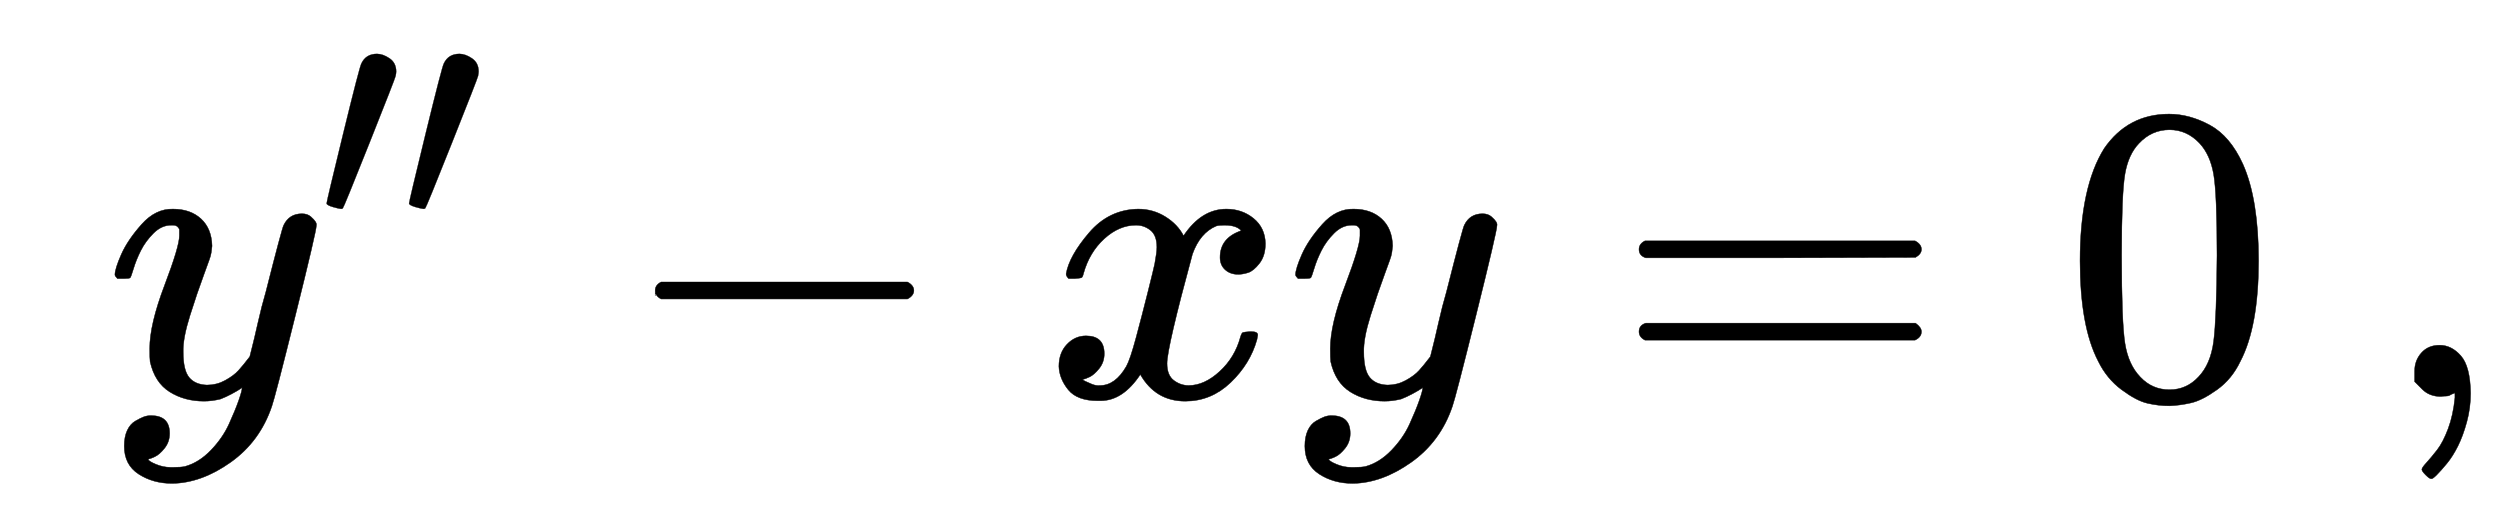
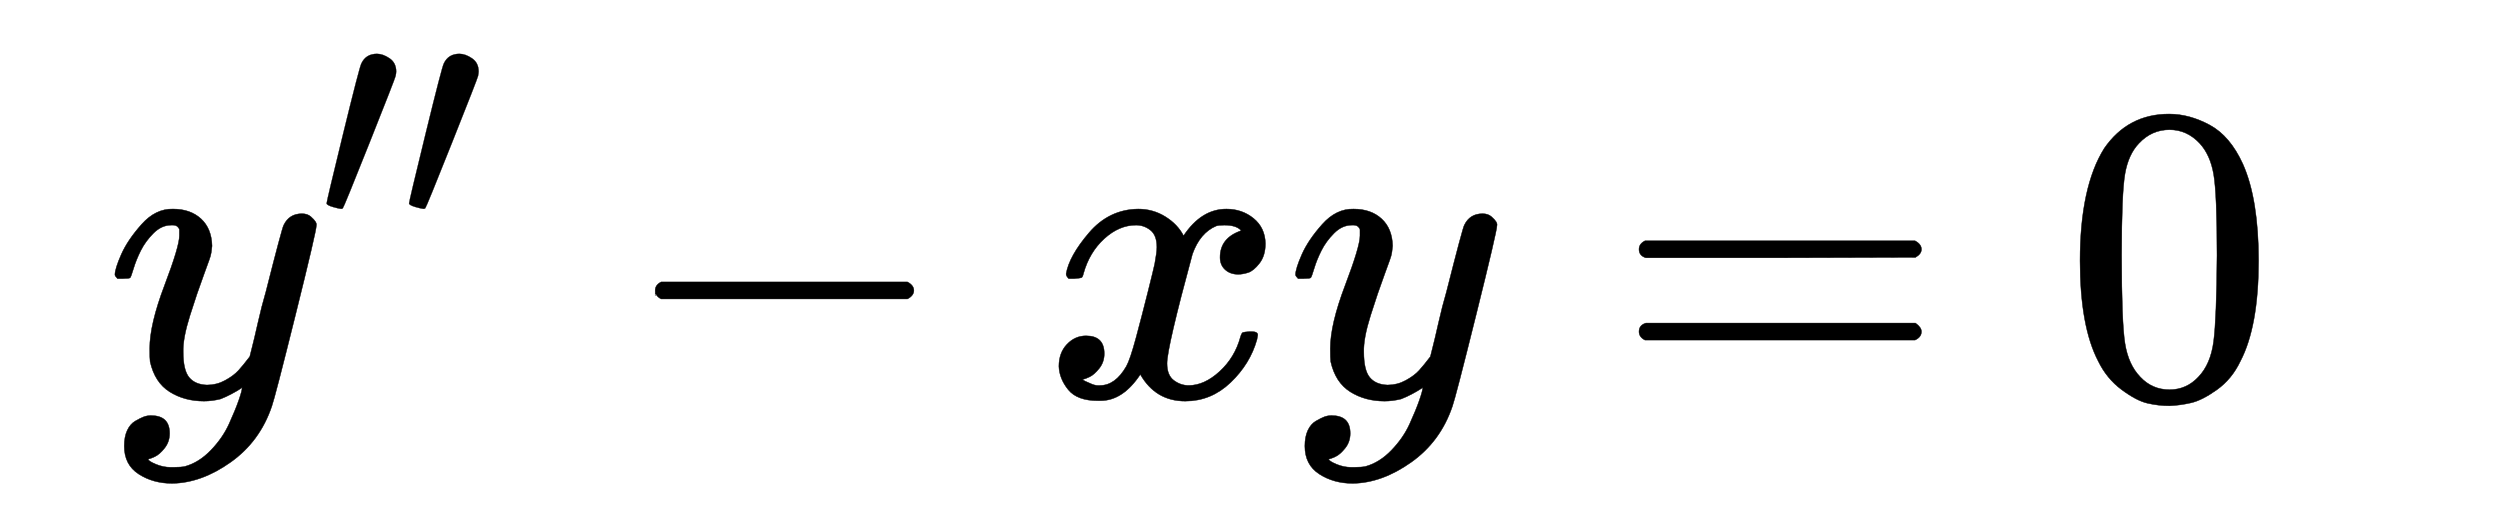
- <svg xmlns="http://www.w3.org/2000/svg" xmlns:xlink="http://www.w3.org/1999/xlink" width="13.692ex" height="2.843ex" style="vertical-align: -0.671ex;" viewBox="0 -934.9 5895.3 1223.9" role="img" focusable="false" aria-labelledby="MathJax-SVG-1-Title">
+ <svg xmlns="http://www.w3.org/2000/svg" xmlns:xlink="http://www.w3.org/1999/xlink" height="3.2em" viewBox="0 -934.9 5895.3 1223.9" role="img" focusable="false" aria-labelledby="MathJax-SVG-1-Title">
  <defs aria-hidden="true">
    <path stroke-width="1" id="E1-MJMATHI-79" d="M21 287Q21 301 36 335T84 406T158 442Q199 442 224 419T250 355Q248 336 247 334Q247 331 231 288T198 191T182 105Q182 62 196 45T238 27Q261 27 281 38T312 61T339 94Q339 95 344 114T358 173T377 247Q415 397 419 404Q432 431 462 431Q475 431 483 424T494 412T496 403Q496 390 447 193T391 -23Q363 -106 294 -155T156 -205Q111 -205 77 -183T43 -117Q43 -95 50 -80T69 -58T89 -48T106 -45Q150 -45 150 -87Q150 -107 138 -122T115 -142T102 -147L99 -148Q101 -153 118 -160T152 -167H160Q177 -167 186 -165Q219 -156 247 -127T290 -65T313 -9T321 21L315 17Q309 13 296 6T270 -6Q250 -11 231 -11Q185 -11 150 11T104 82Q103 89 103 113Q103 170 138 262T173 379Q173 380 173 381Q173 390 173 393T169 400T158 404H154Q131 404 112 385T82 344T65 302T57 280Q55 278 41 278H27Q21 284 21 287Z" />
    <path stroke-width="1" id="E1-MJMAIN-2032" d="M79 43Q73 43 52 49T30 61Q30 68 85 293T146 528Q161 560 198 560Q218 560 240 545T262 501Q262 496 260 486Q259 479 173 263T84 45T79 43Z" />
    <path stroke-width="1" id="E1-MJMAIN-2212" d="M84 237T84 250T98 270H679Q694 262 694 250T679 230H98Q84 237 84 250Z" />
    <path stroke-width="1" id="E1-MJMATHI-78" d="M52 289Q59 331 106 386T222 442Q257 442 286 424T329 379Q371 442 430 442Q467 442 494 420T522 361Q522 332 508 314T481 292T458 288Q439 288 427 299T415 328Q415 374 465 391Q454 404 425 404Q412 404 406 402Q368 386 350 336Q290 115 290 78Q290 50 306 38T341 26Q378 26 414 59T463 140Q466 150 469 151T485 153H489Q504 153 504 145Q504 144 502 134Q486 77 440 33T333 -11Q263 -11 227 52Q186 -10 133 -10H127Q78 -10 57 16T35 71Q35 103 54 123T99 143Q142 143 142 101Q142 81 130 66T107 46T94 41L91 40Q91 39 97 36T113 29T132 26Q168 26 194 71Q203 87 217 139T245 247T261 313Q266 340 266 352Q266 380 251 392T217 404Q177 404 142 372T93 290Q91 281 88 280T72 278H58Q52 284 52 289Z" />
    <path stroke-width="1" id="E1-MJMAIN-3D" d="M56 347Q56 360 70 367H707Q722 359 722 347Q722 336 708 328L390 327H72Q56 332 56 347ZM56 153Q56 168 72 173H708Q722 163 722 153Q722 140 707 133H70Q56 140 56 153Z" />
    <path stroke-width="1" id="E1-MJMAIN-30" d="M96 585Q152 666 249 666Q297 666 345 640T423 548Q460 465 460 320Q460 165 417 83Q397 41 362 16T301 -15T250 -22Q224 -22 198 -16T137 16T82 83Q39 165 39 320Q39 494 96 585ZM321 597Q291 629 250 629Q208 629 178 597Q153 571 145 525T137 333Q137 175 145 125T181 46Q209 16 250 16Q290 16 318 46Q347 76 354 130T362 333Q362 478 354 524T321 597Z" />
-     <path stroke-width="1" id="E1-MJMAIN-2C" d="M78 35T78 60T94 103T137 121Q165 121 187 96T210 8Q210 -27 201 -60T180 -117T154 -158T130 -185T117 -194Q113 -194 104 -185T95 -172Q95 -168 106 -156T131 -126T157 -76T173 -3V9L172 8Q170 7 167 6T161 3T152 1T140 0Q113 0 96 17Z" />
  </defs>
  <g stroke="currentColor" fill="currentColor" stroke-width="0" transform="matrix(1 0 0 -1 0 0)" aria-hidden="true">
    <g transform="translate(250,0)">
      <use xlink:href="#E1-MJMATHI-79" x="0" y="0" />
      <g transform="translate(499,412)">
        <use transform="scale(0.707)" xlink:href="#E1-MJMAIN-2032" />
        <use transform="scale(0.707)" xlink:href="#E1-MJMAIN-2032" x="275" y="0" />
      </g>
    </g>
    <use xlink:href="#E1-MJMAIN-2212" x="1461" y="0" />
    <use xlink:href="#E1-MJMATHI-78" x="2462" y="0" />
    <use xlink:href="#E1-MJMATHI-79" x="3034" y="0" />
    <use xlink:href="#E1-MJMAIN-3D" x="3809" y="0" />
    <use xlink:href="#E1-MJMAIN-30" x="4866" y="0" />
    <use xlink:href="#E1-MJMAIN-2C" x="5616" y="0" />
  </g>
</svg>
